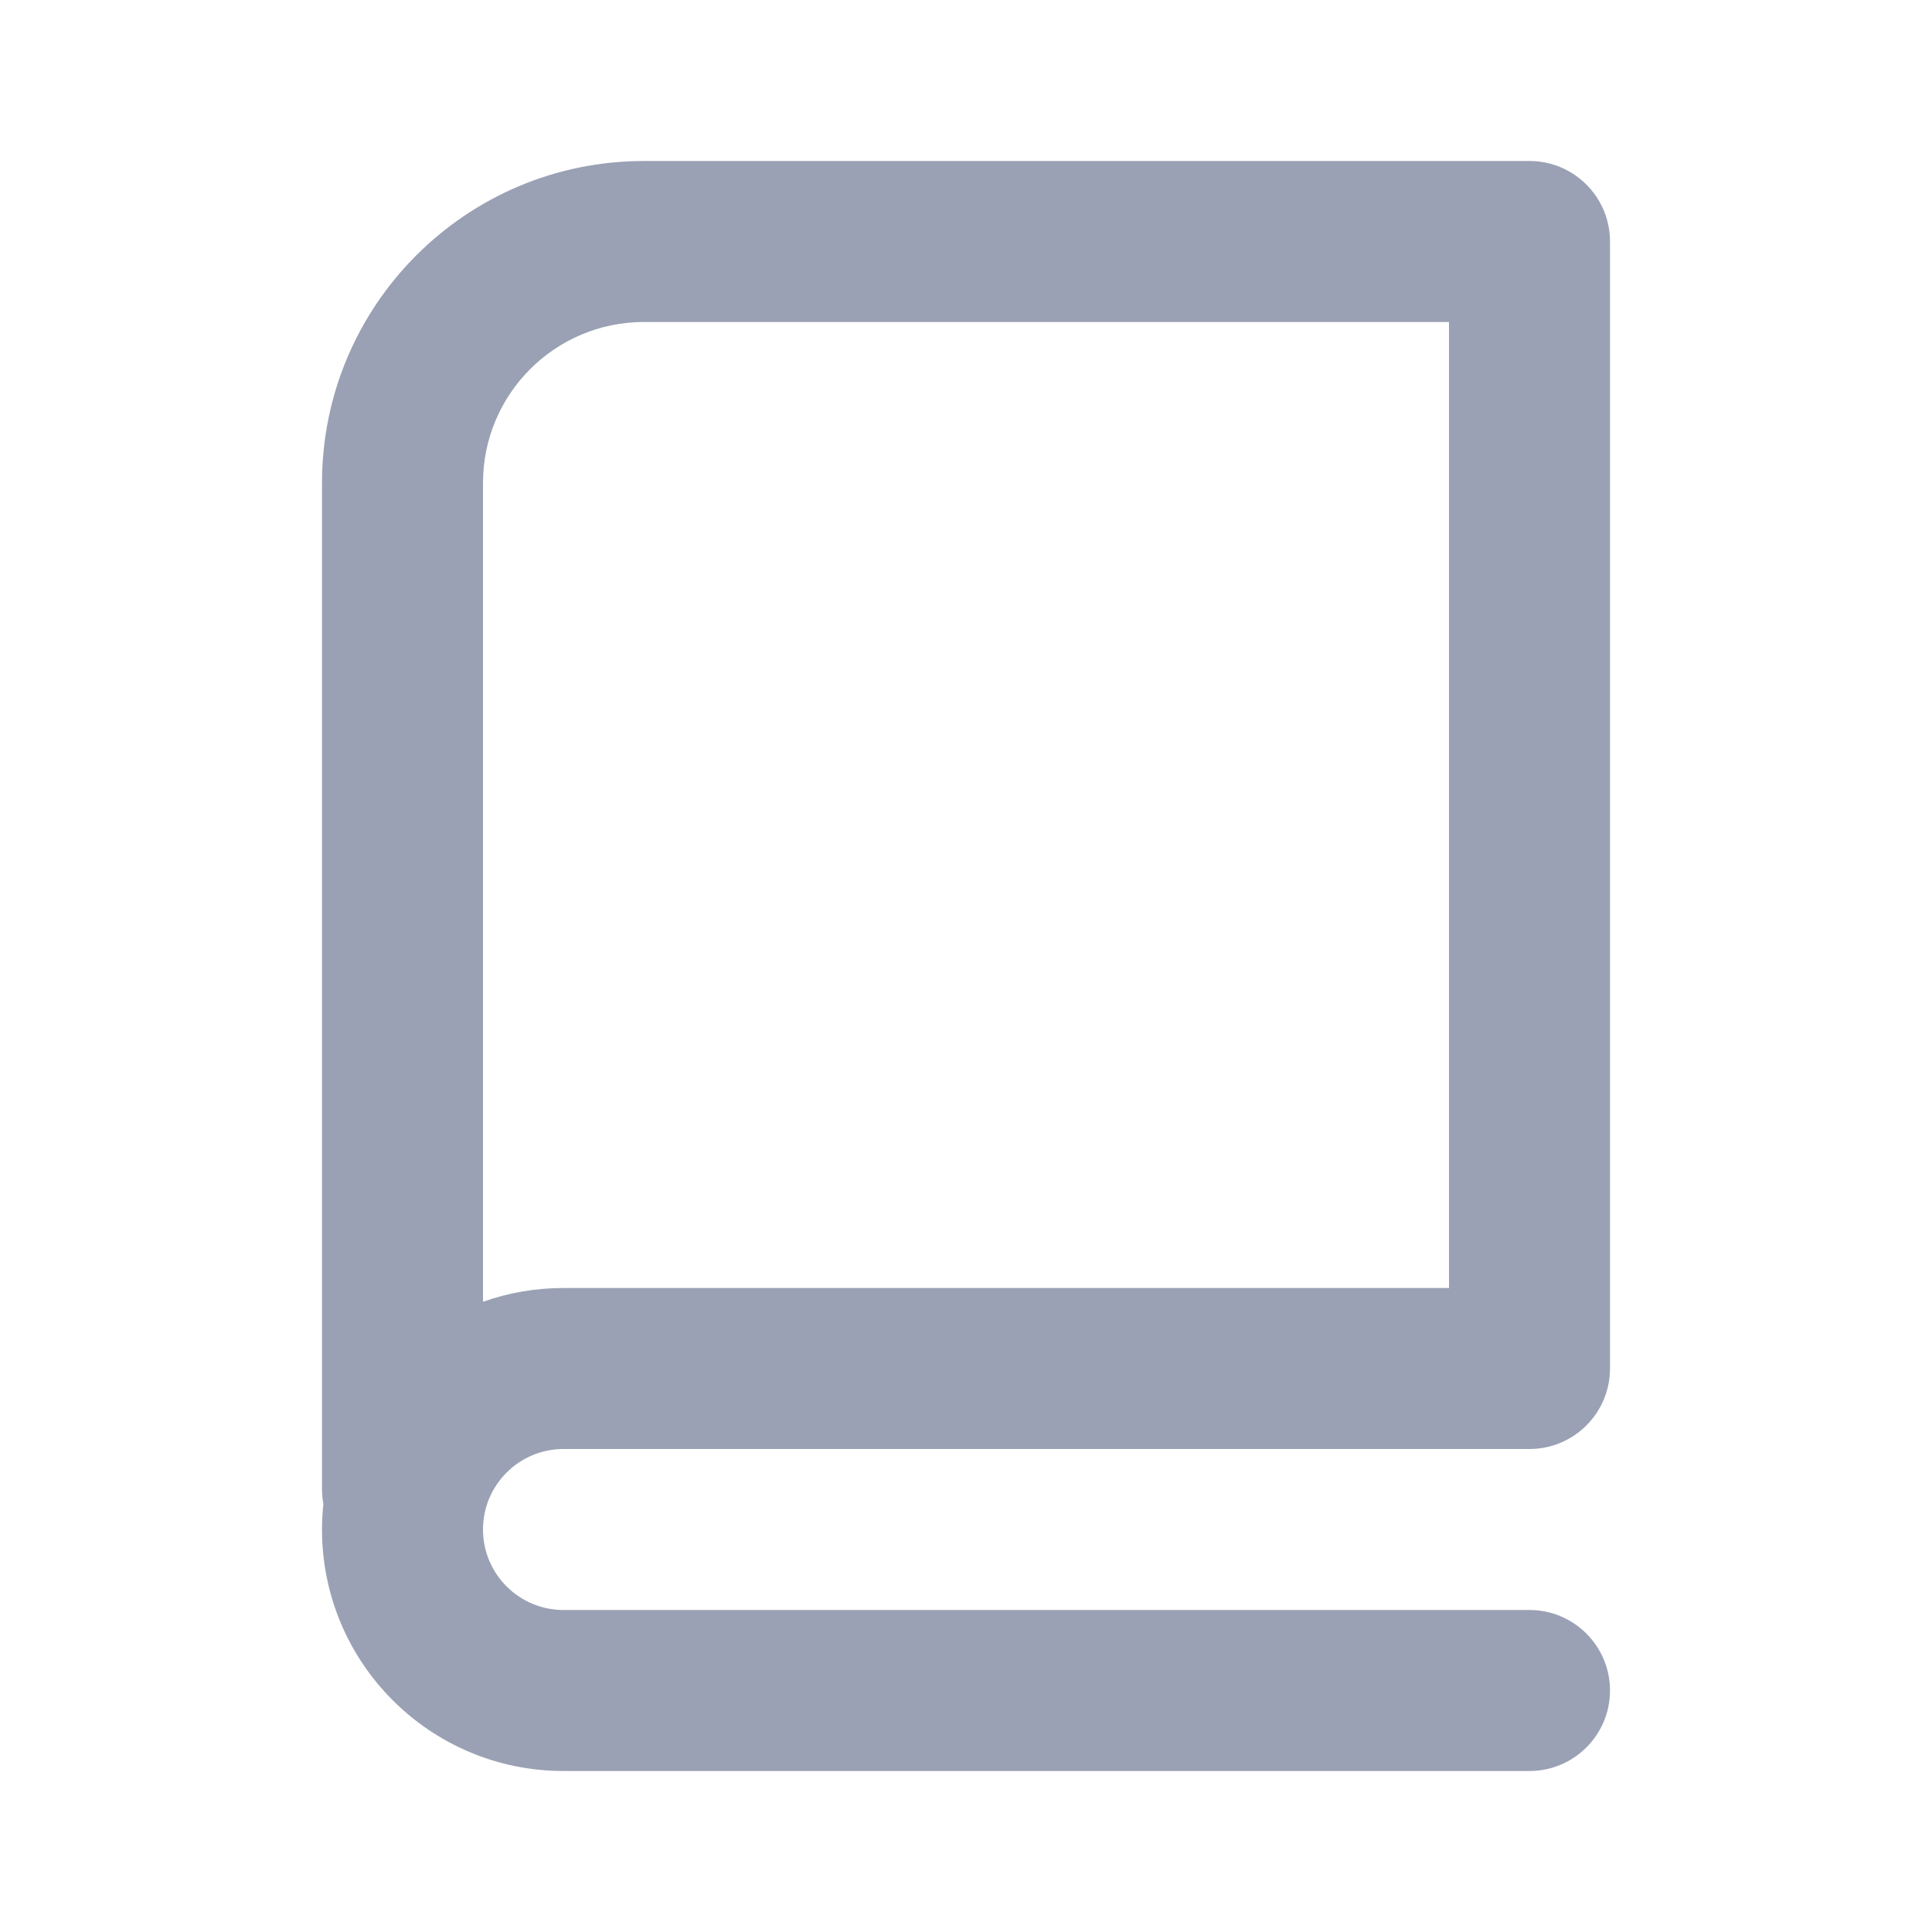
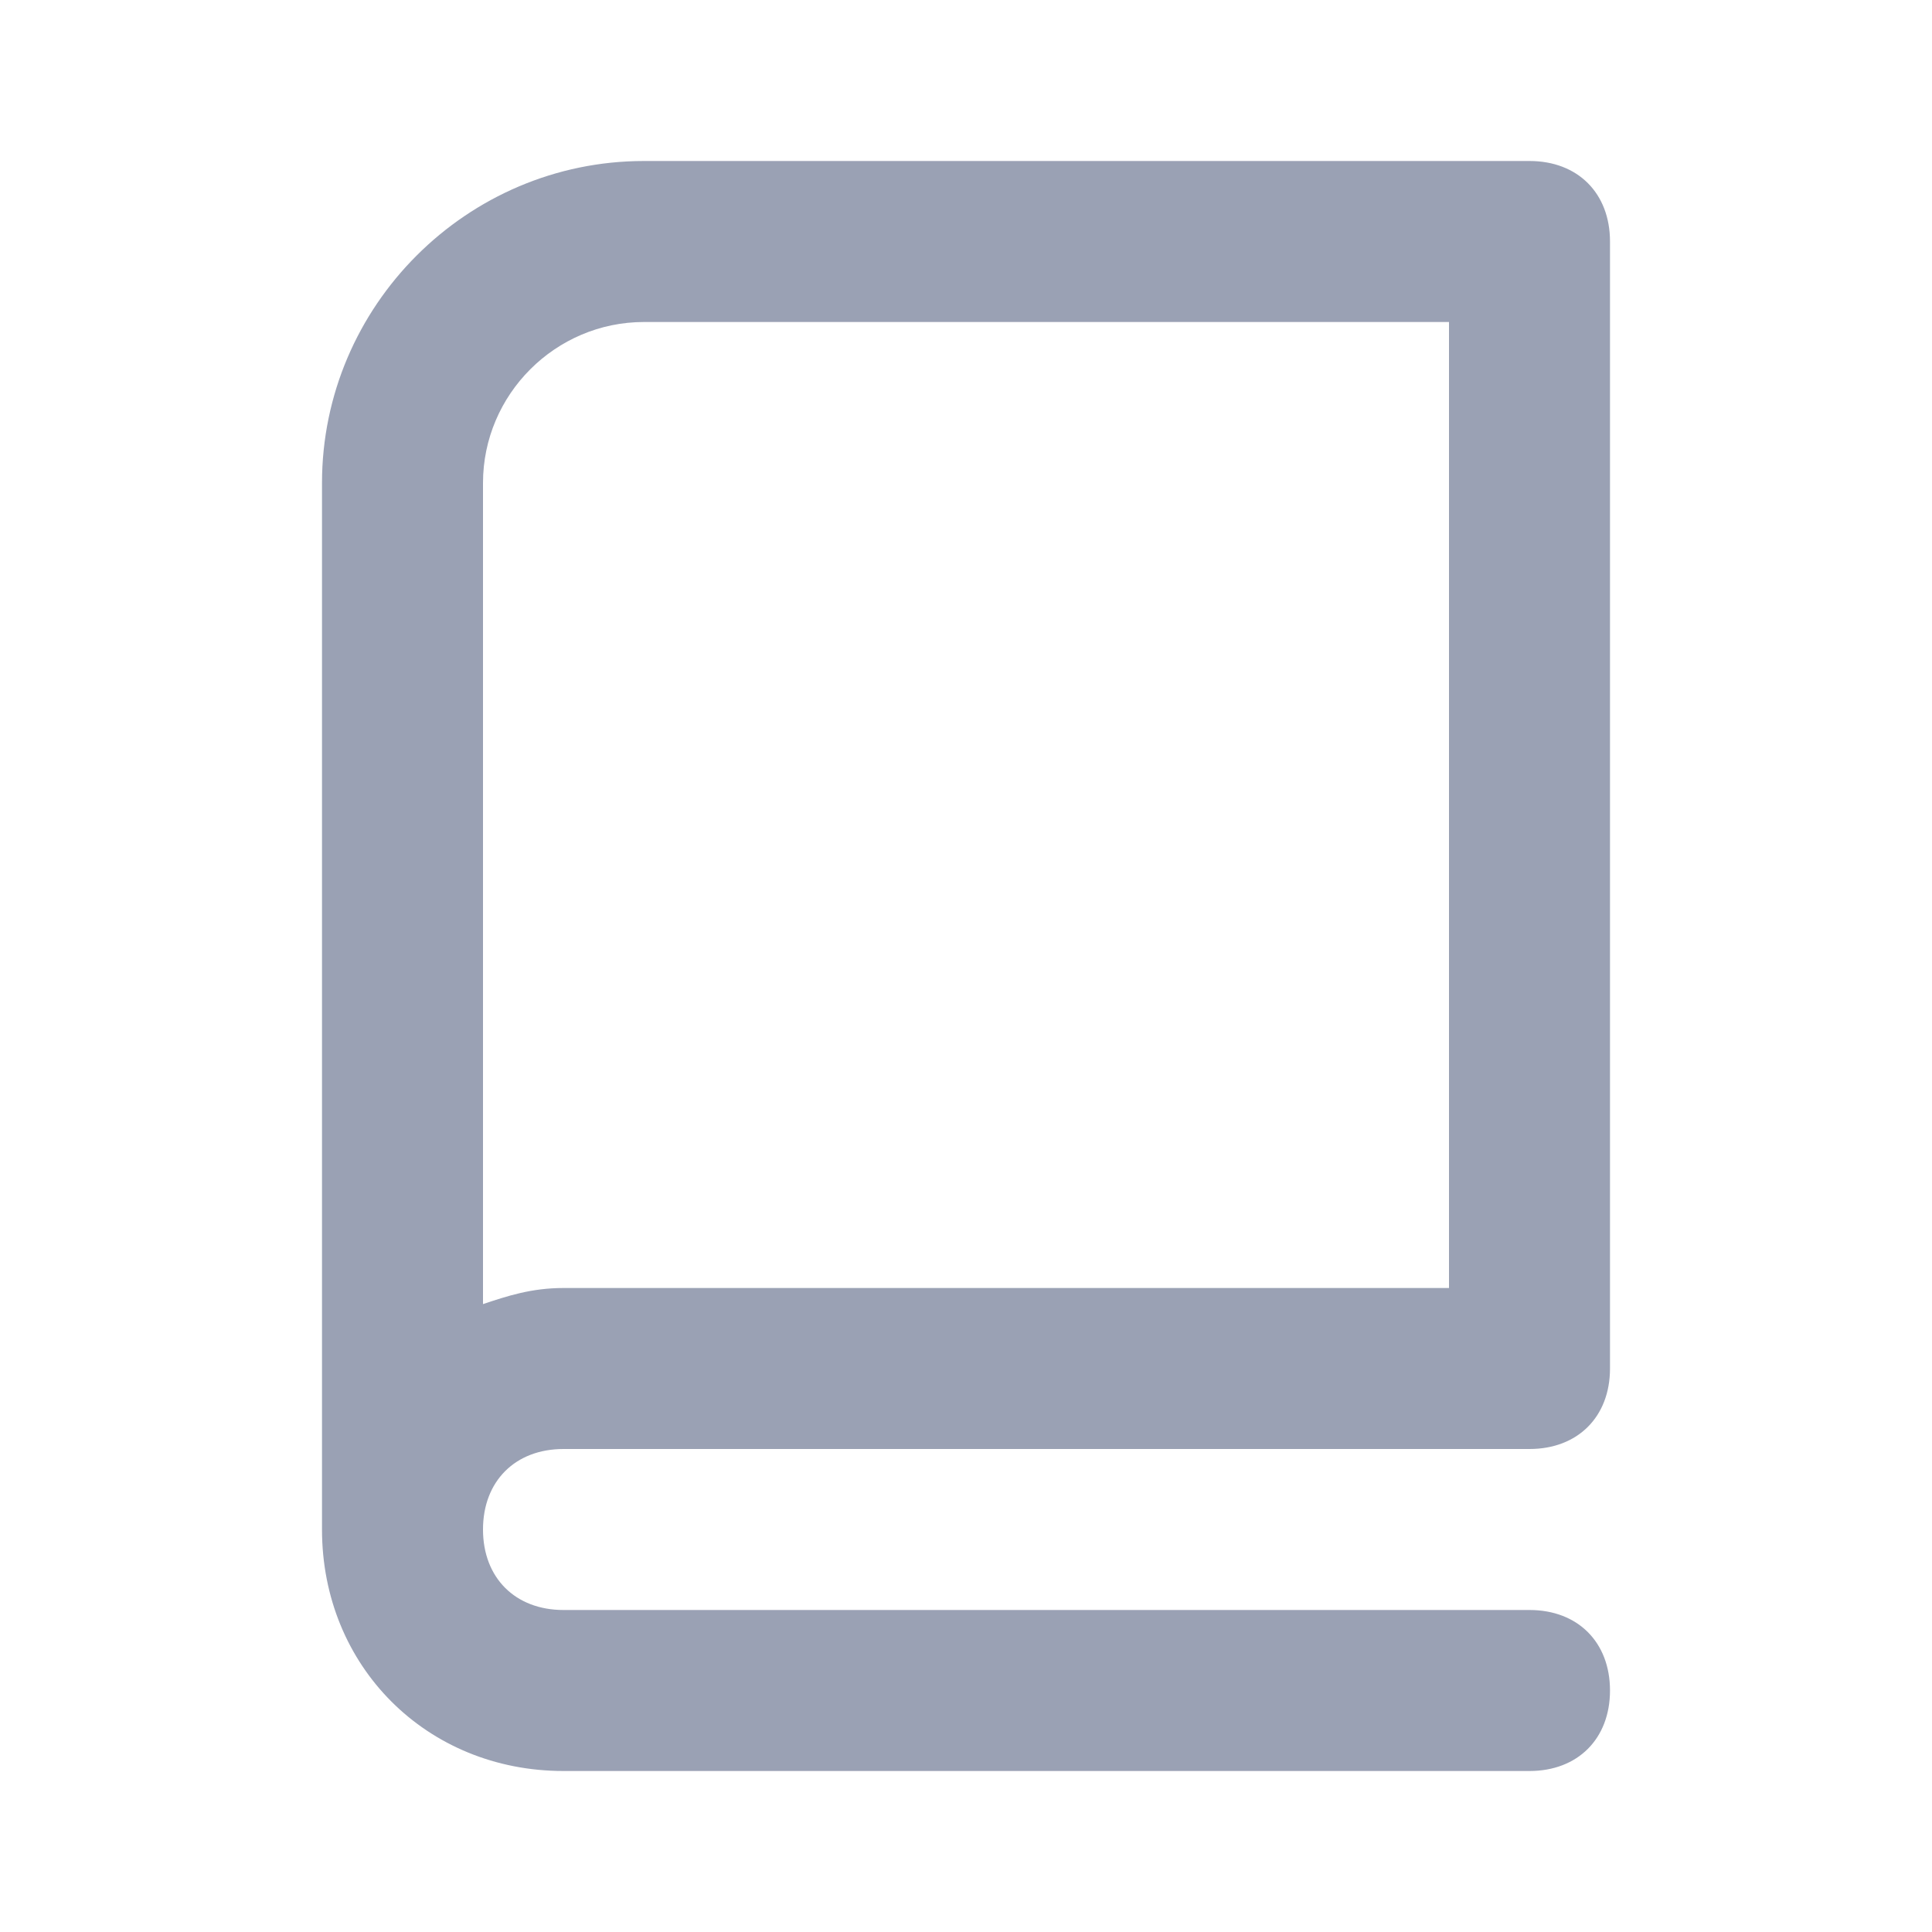
- <svg xmlns="http://www.w3.org/2000/svg" width="24" height="24" viewBox="0 0 24 24" fill="none">
-   <path fill-rule="evenodd" clip-rule="evenodd" d="M8 2C5.791 2 4 3.791 4 6V18.5C4 18.562 4.006 18.623 4.017 18.683C4.006 18.787 4 18.893 4 19C4 20.657 5.343 22 7 22H19C19.552 22 20 21.552 20 21C20 20.448 19.552 20 19 20H7C6.448 20 6 19.552 6 19C6 18.448 6.448 18 7 18H19C19.552 18 20 17.552 20 17V3C20 2.448 19.552 2 19 2H8ZM18 16V4H8C6.895 4 6 4.895 6 6V16.171C6.313 16.06 6.649 16 7 16H18Z" fill="#9AA1B4" />
+ <svg xmlns="http://www.w3.org/2000/svg" version="1.1" id="Layer_1" x="0px" y="0px" viewBox="0 0 24 24" style="enable-background:new 0 0 24 24;" xml:space="preserve">
+   <style type="text/css">
+ 	.st0{fill:#9AA1B4;}
+ </style>
+   <path class="st0" d="M7,18h12c0.6,0,1-0.4,1-1V3c0-0.6-0.4-1-1-1H8C5.8,2,4,3.8,4,6v12.5c0,0.1,0,0.1,0,0.2c0,0.1,0,0.2,0,0.3  c0,1.7,1.3,3,3,3h12c0.6,0,1-0.4,1-1s-0.4-1-1-1H7c-0.6,0-1-0.4-1-1S6.4,18,7,18z M6,6c0-1.1,0.9-2,2-2h10v12H7  c-0.4,0-0.7,0.1-1,0.2V6z" />
</svg>
